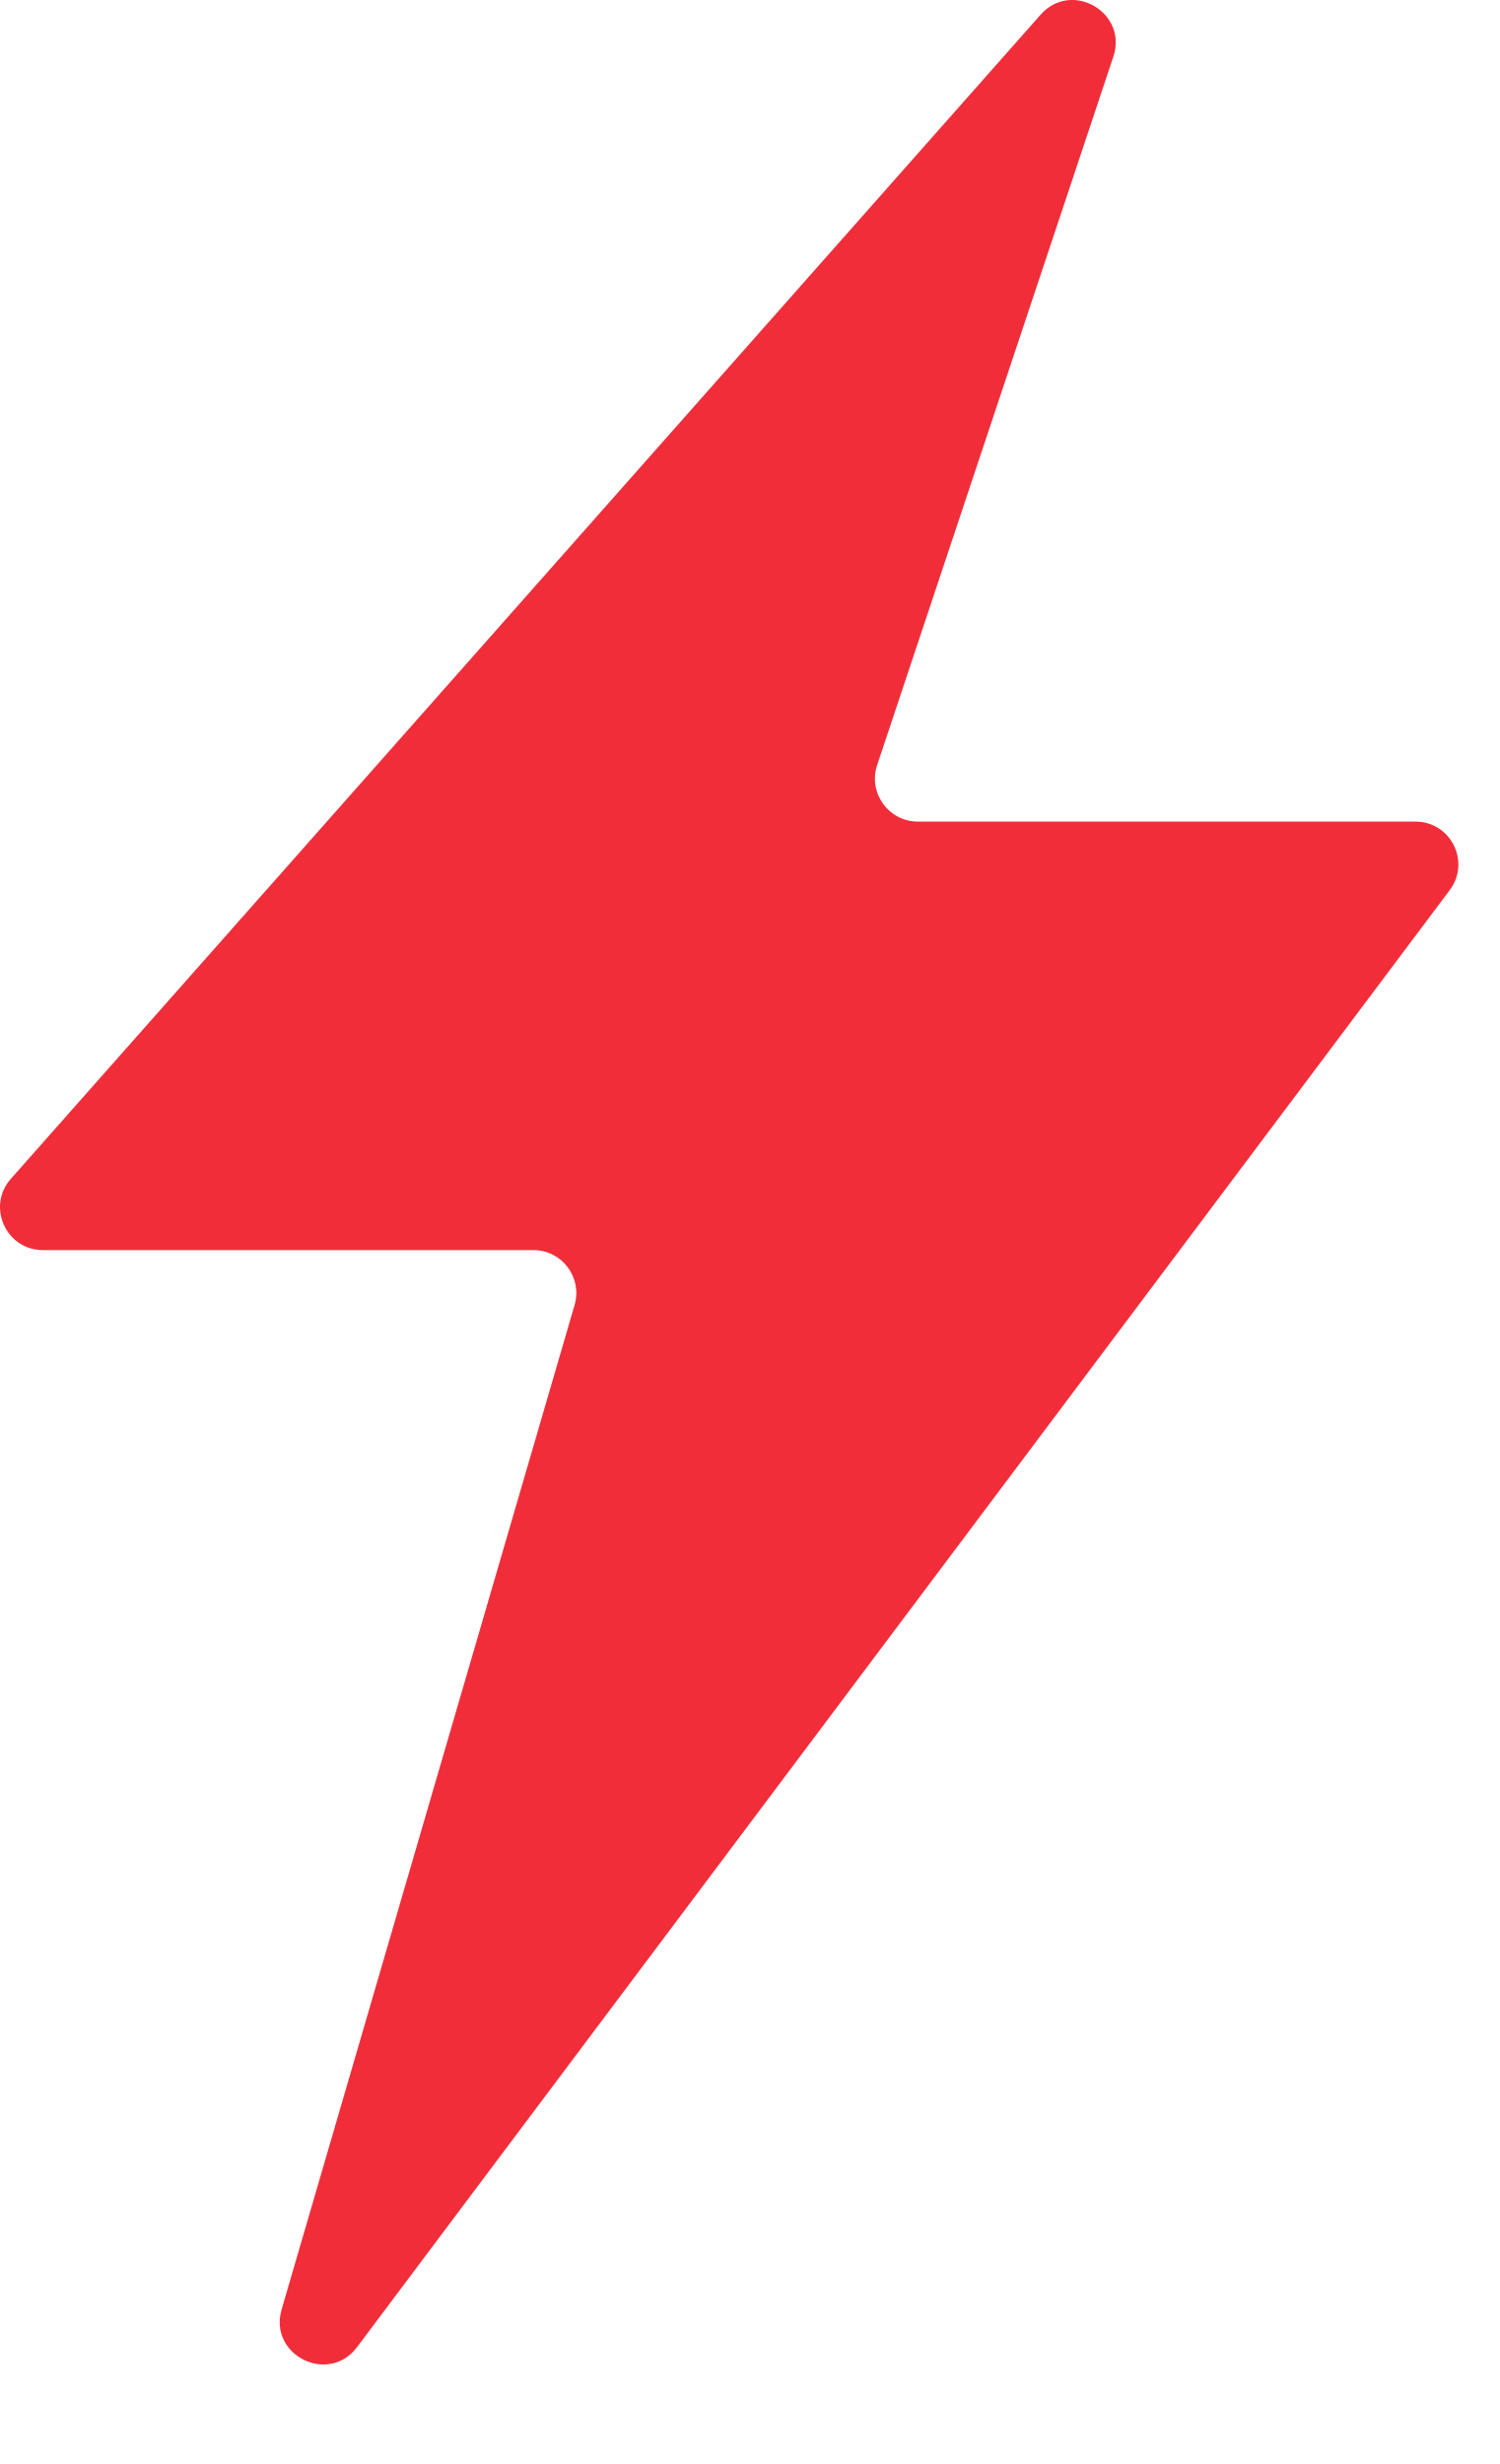
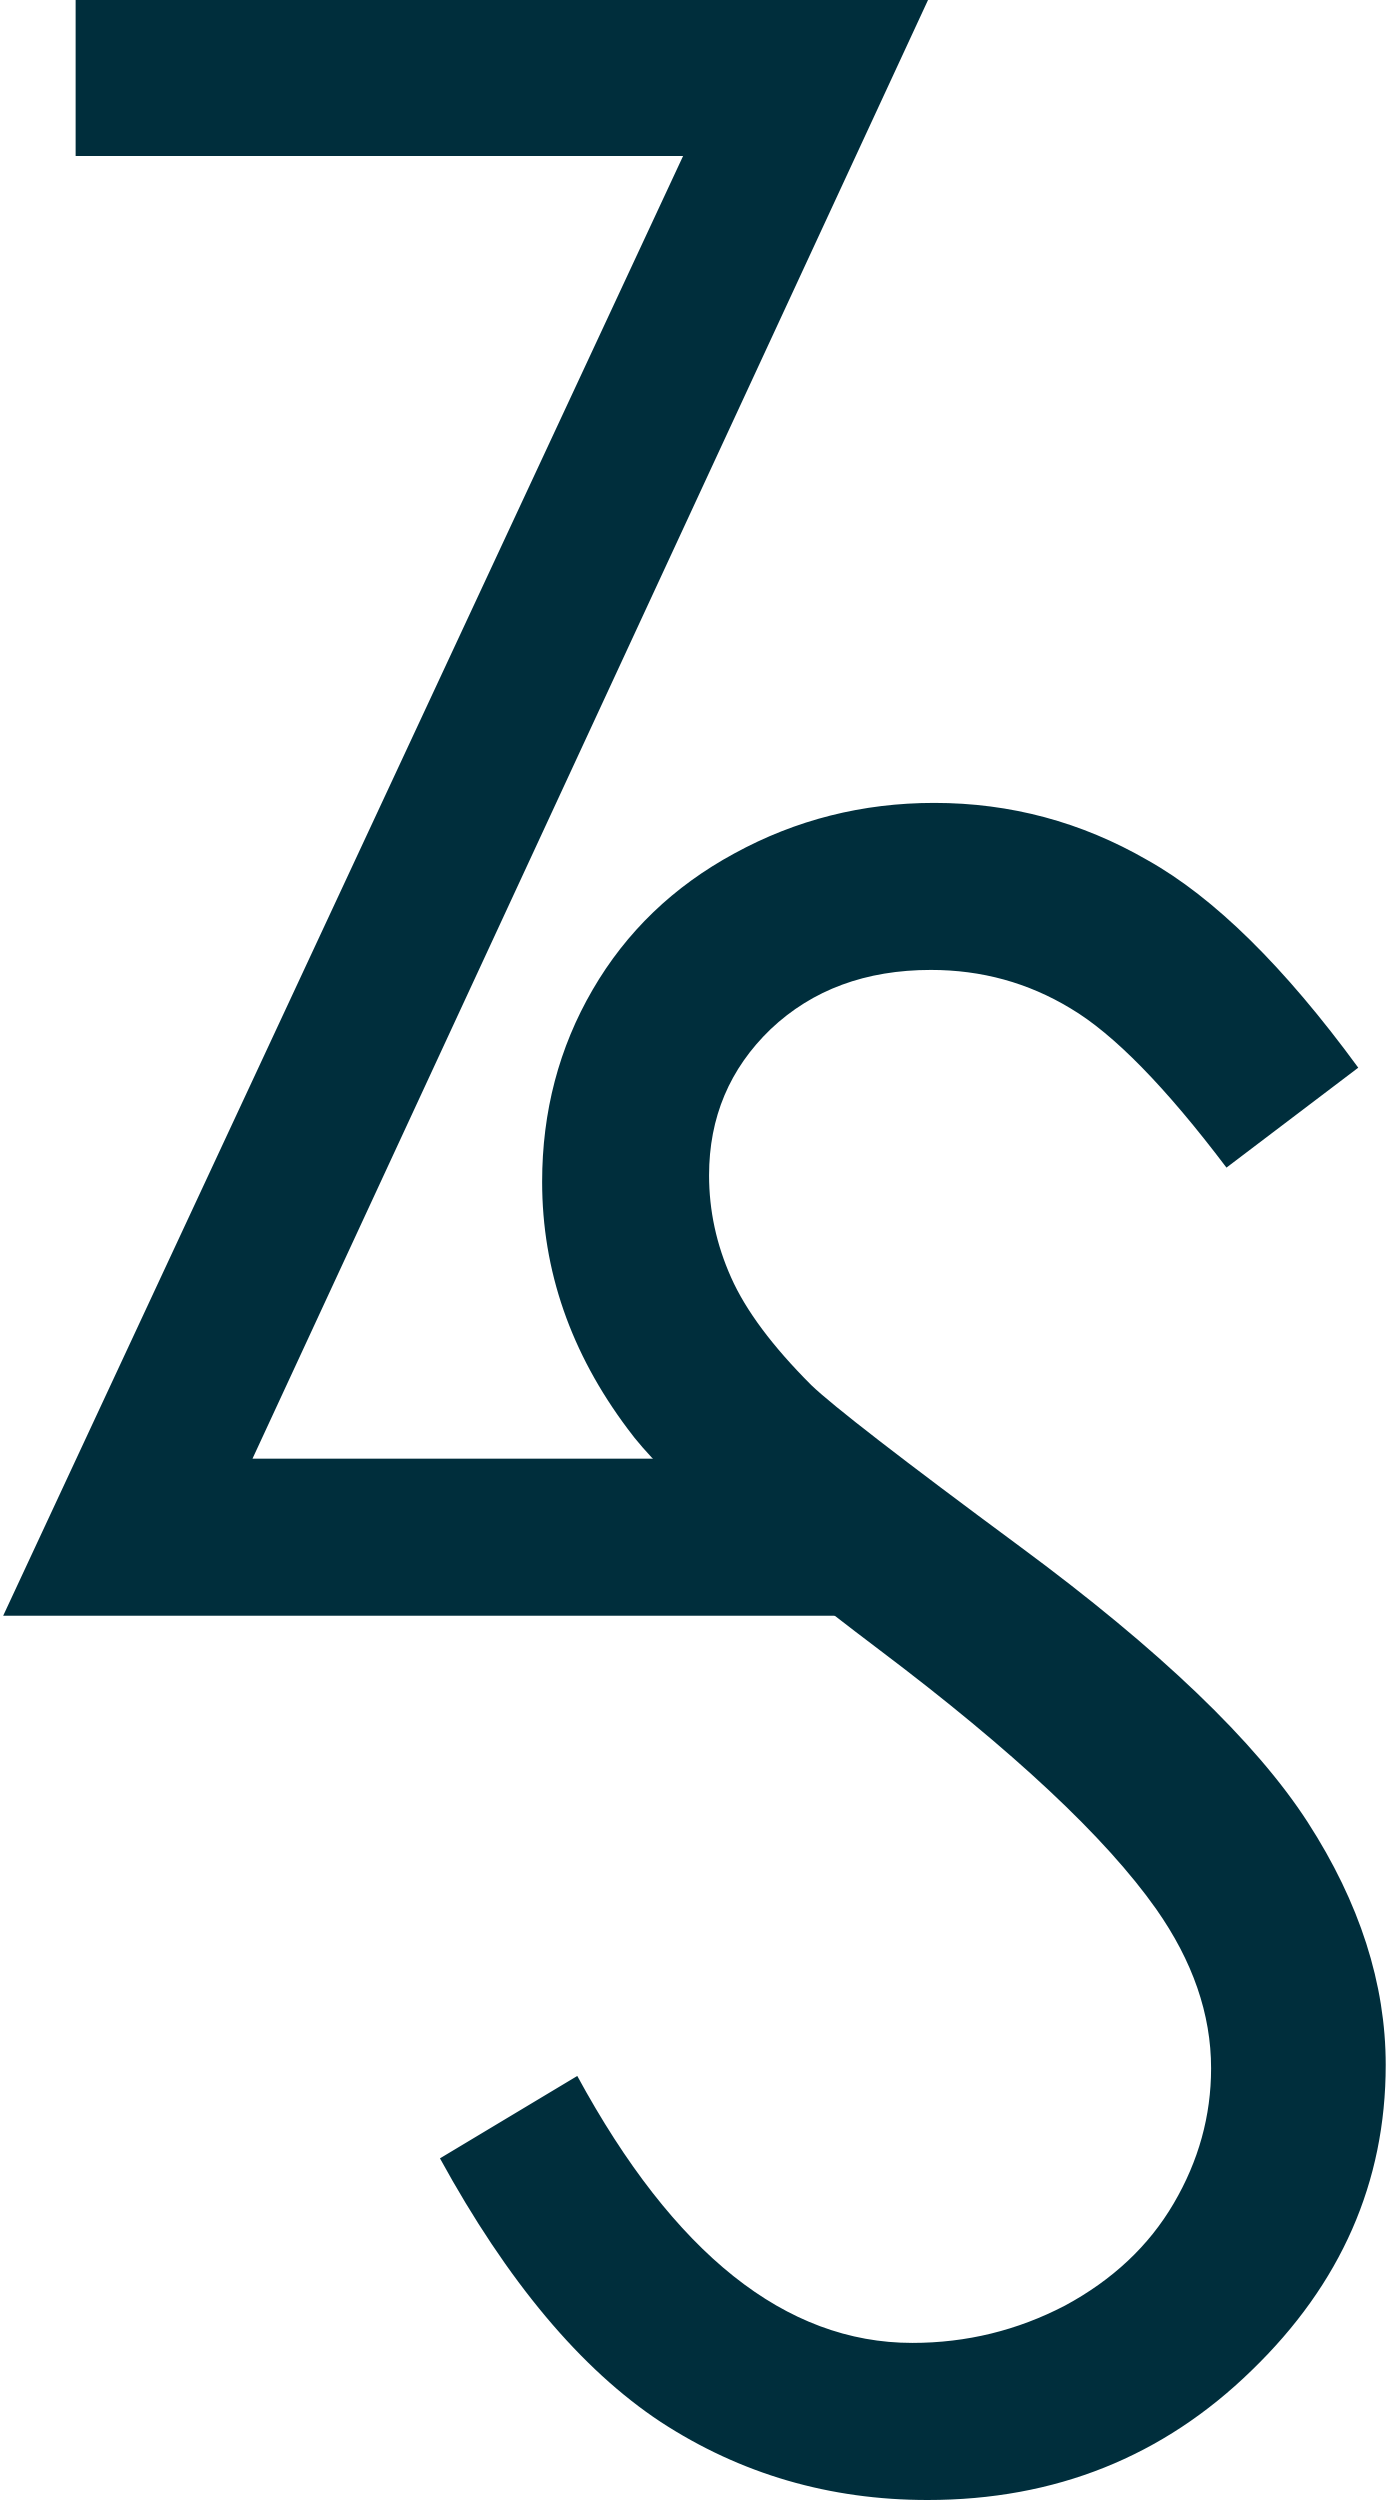
- <svg xmlns="http://www.w3.org/2000/svg" width="14" height="23" viewBox="0 0 14 23" fill="none">
-   <path d="M0.101 11.004L9.714 0.137C10.002 -0.189 10.531 0.116 10.393 0.529L8.188 7.142C8.102 7.401 8.295 7.669 8.568 7.669H13.213C13.543 7.669 13.731 8.045 13.533 8.309L3.333 21.909C3.066 22.265 2.504 21.984 2.629 21.557L5.364 12.181C5.438 11.925 5.246 11.669 4.98 11.669H0.401C0.056 11.669 -0.127 11.262 0.101 11.004Z" fill="#F12D3A" />
+ <svg xmlns="http://www.w3.org/2000/svg" width="15" height="27" viewBox="0 0 14.75 26.672" fill="none">
+   <path d="M4.66 23.027L6.125 22.148C7.156 24.047 8.348 24.996 9.699 24.996C10.277 24.996 10.82 24.863 11.328 24.598C11.836 24.324 12.223 23.961 12.488 23.508C12.754 23.055 12.887 22.574 12.887 22.066C12.887 21.488 12.691 20.922 12.301 20.367C11.762 19.602 10.777 18.68 9.348 17.602C7.91 16.516 7.016 15.73 6.664 15.246C6.055 14.434 5.75 13.555 5.75 12.609C5.75 11.859 5.93 11.176 6.289 10.559C6.648 9.941 7.152 9.457 7.801 9.105C8.457 8.746 9.168 8.566 9.934 8.566C10.746 8.566 11.504 8.77 12.207 9.176C12.918 9.574 13.668 10.312 14.457 11.391L13.051 12.457C12.402 11.598 11.848 11.031 11.387 10.758C10.934 10.484 10.438 10.348 9.898 10.348C9.203 10.348 8.633 10.559 8.188 10.98C7.75 11.402 7.531 11.922 7.531 12.539C7.531 12.914 7.609 13.277 7.766 13.629C7.922 13.98 8.207 14.363 8.621 14.777C8.848 14.996 9.59 15.57 10.848 16.5C12.34 17.602 13.363 18.582 13.918 19.441C14.473 20.301 14.75 21.164 14.75 22.031C14.75 23.281 14.273 24.367 13.32 25.289C12.375 26.211 11.223 26.672 9.863 26.672C8.816 26.672 7.867 26.395 7.016 25.84C6.164 25.277 5.379 24.34 4.66 23.027Z" fill="#002E3C" />
+   <path d="M0.773 1.664V0H9.867L2.66 15.562H9.504V17.238H0L7.254 1.664H0.773Z" fill="#002E3C" />
</svg>
